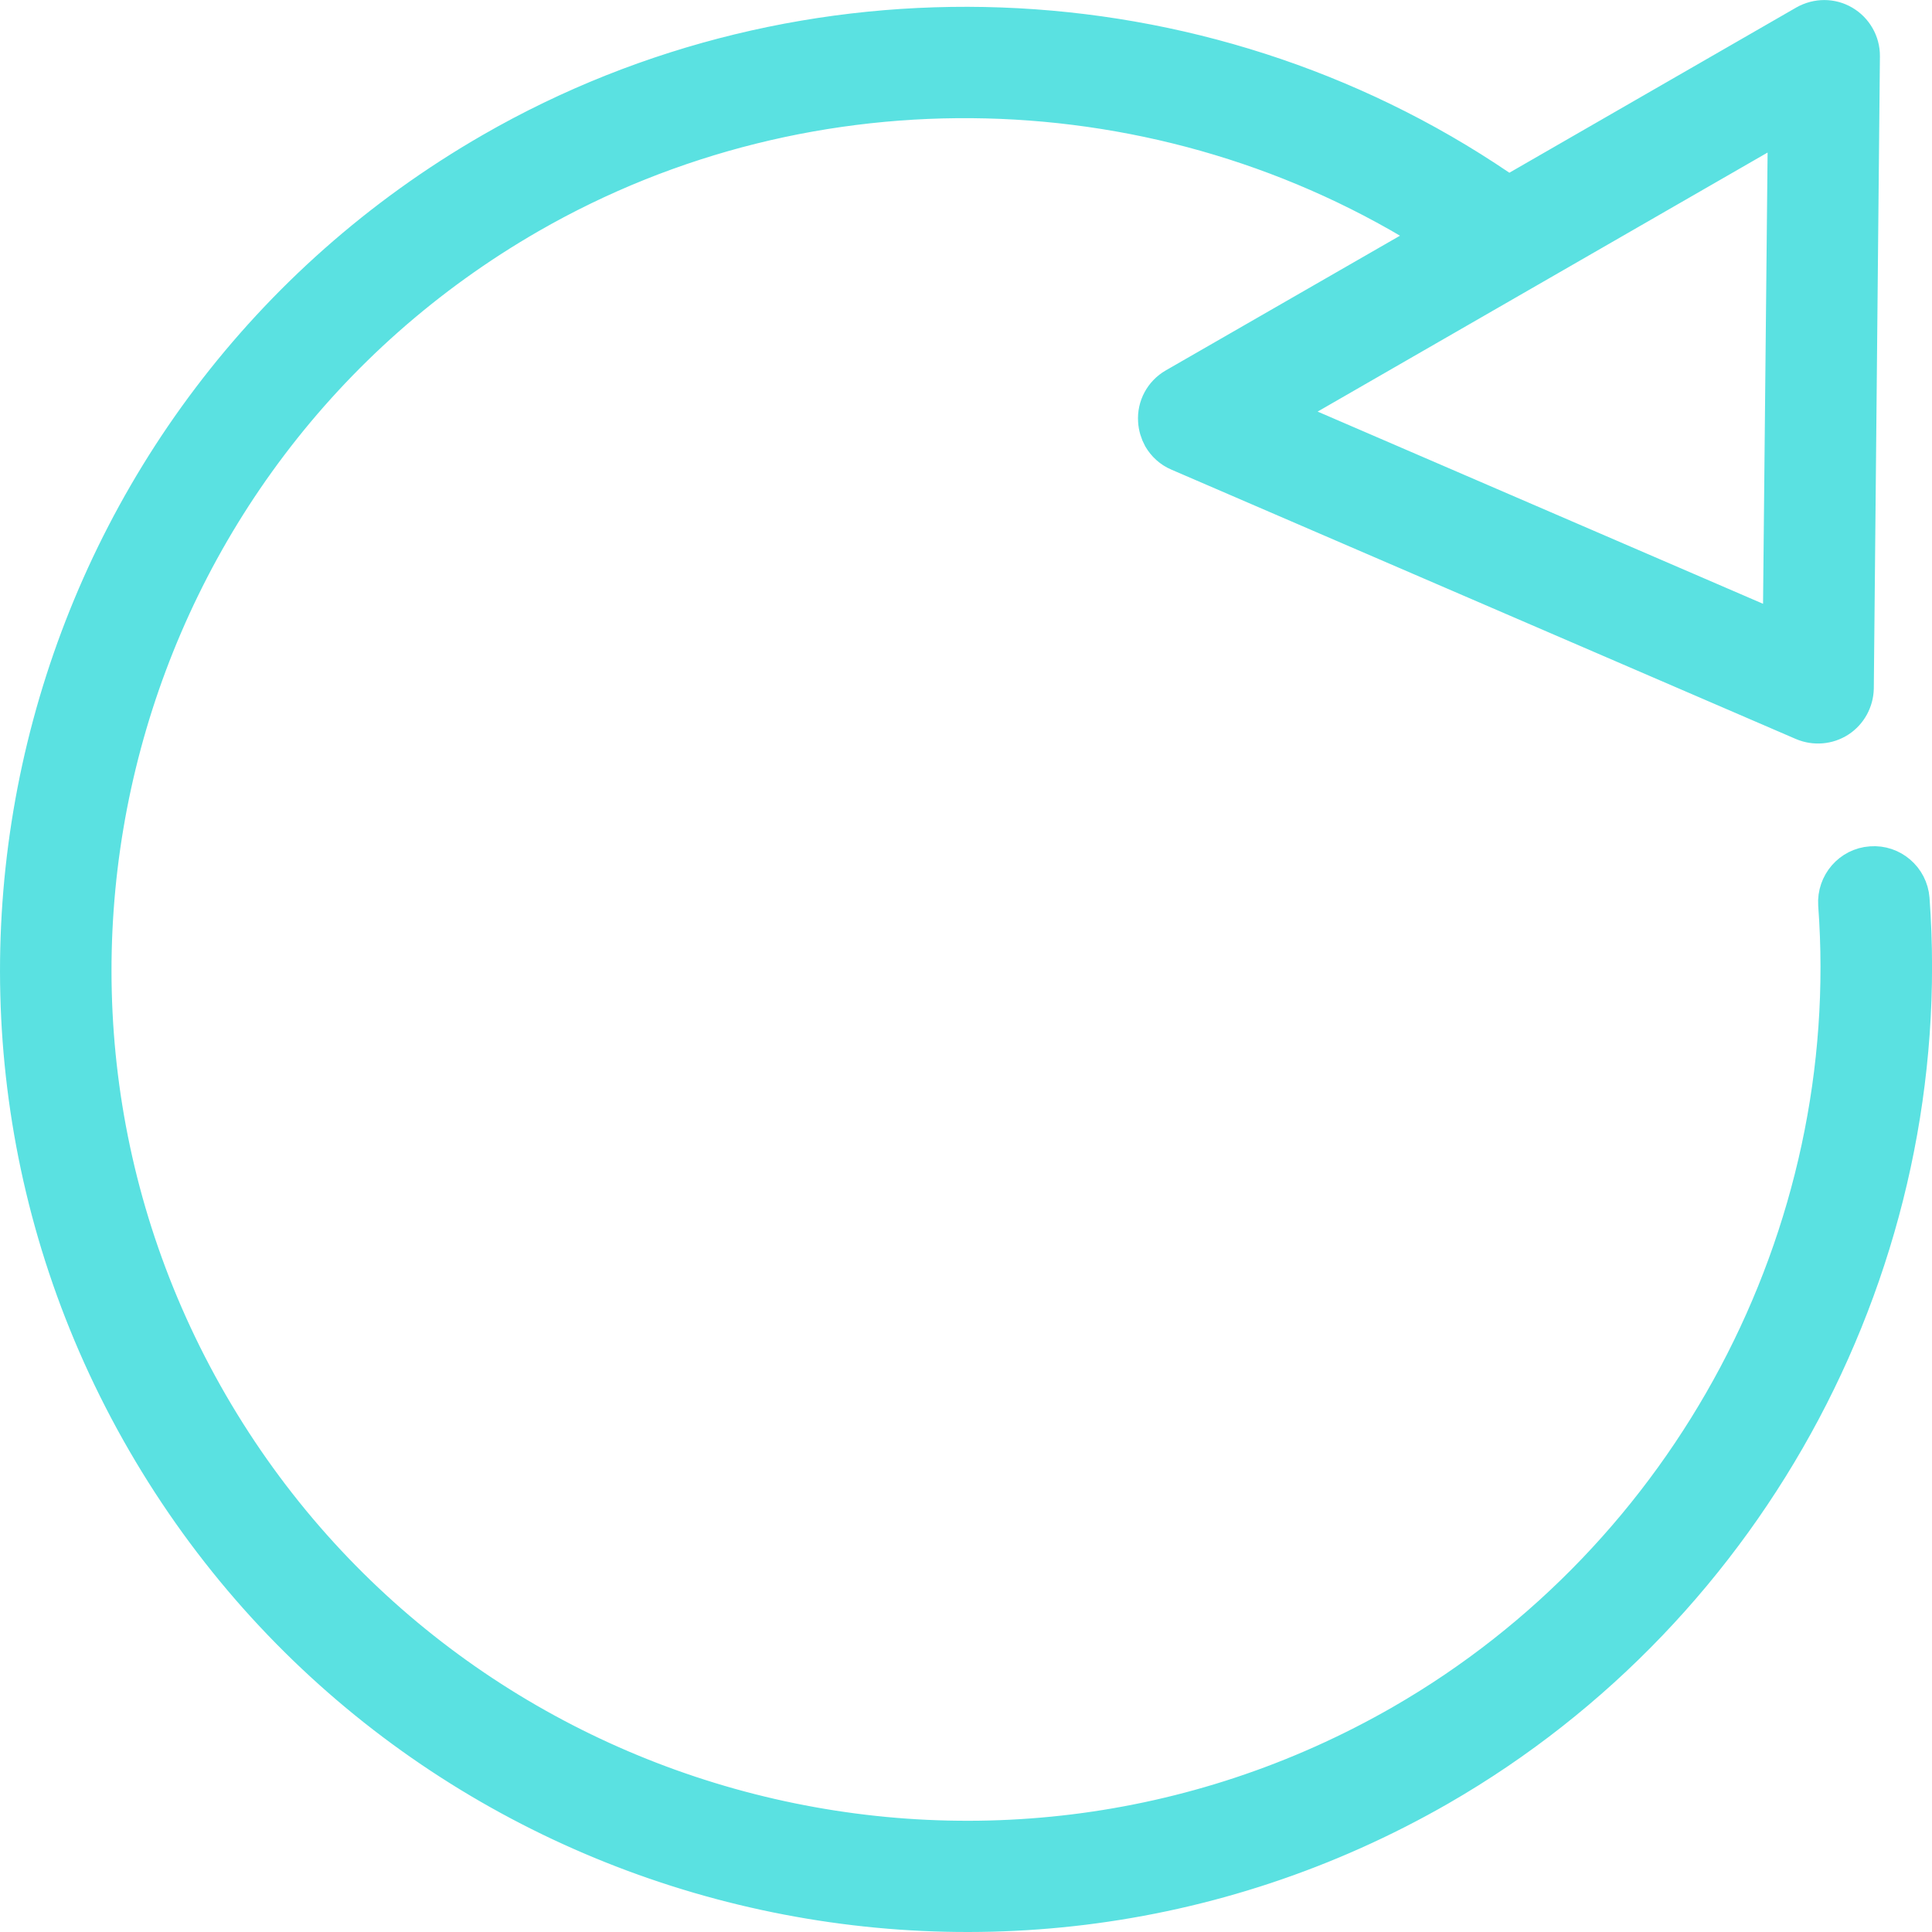
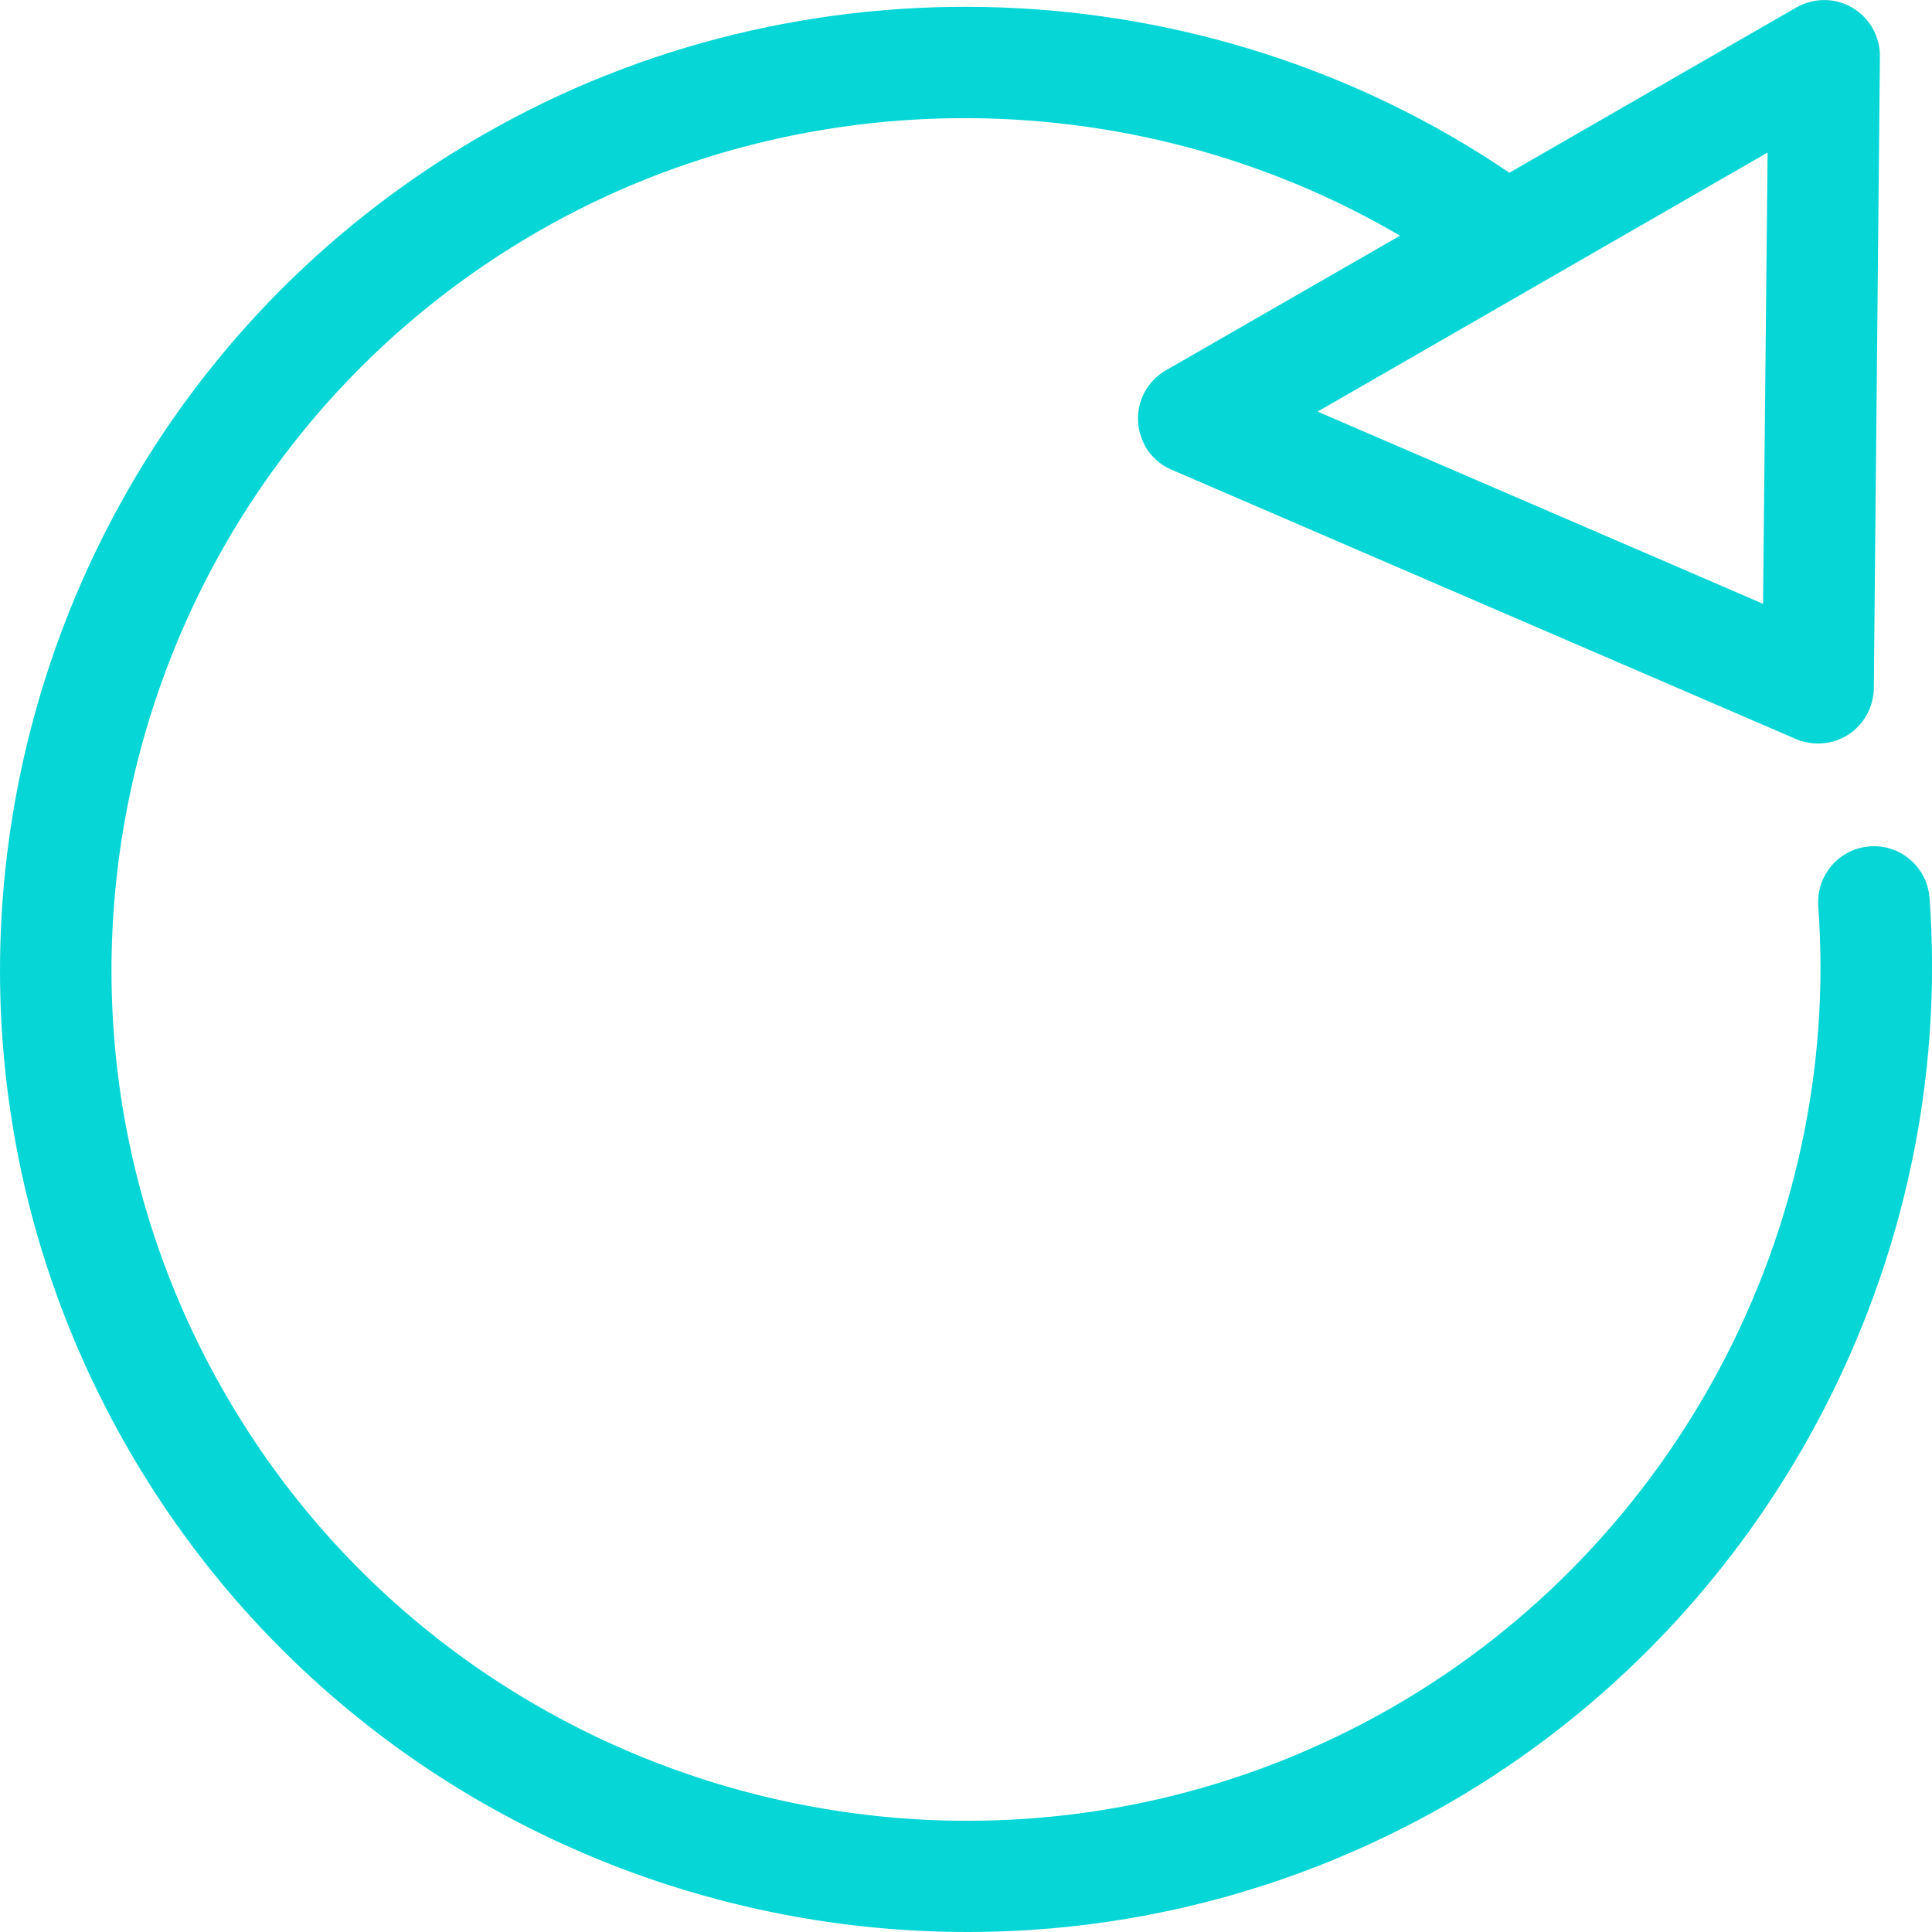
<svg xmlns="http://www.w3.org/2000/svg" version="1.1" id="Layer_1" x="0px" y="0px" width="50px" height="50px" viewBox="0 0 50 50" enable-background="new 0 0 50 50" xml:space="preserve">
  <g>
    <g>
-       <path fill="#5AE1E1" stroke="#5AE1E1" stroke-miterlimit="10" d="M49.437,23.269c-0.04-0.518-0.495-0.907-1.007-0.867    c-0.519,0.034-0.909,0.488-0.876,1.006c0.636,8.575-3.784,16.897-11.25,21.198c-10.801,6.216-24.657,2.513-30.894-8.256    c-6.233-10.767-2.52-24.583,8.278-30.8c7.292-4.196,16.453-3.952,23.524,0.563l-6.793,3.907c-0.307,0.177-0.49,0.512-0.466,0.868    c0.008,0.148,0.052,0.29,0.121,0.417c0.1,0.171,0.251,0.311,0.44,0.39l16.161,6.971c0.289,0.123,0.624,0.097,0.889-0.075    c0.263-0.171,0.422-0.463,0.43-0.777L48.152,1.45c0.003-0.336-0.178-0.651-0.469-0.821c-0.289-0.17-0.646-0.17-0.945-0.002    l-7.75,4.463c-0.063-0.075-0.123-0.152-0.211-0.209c-7.722-5.237-17.944-5.612-26.032-0.956    C1.046,10.661-2.976,25.628,3.777,37.292c6.754,11.666,21.769,15.673,33.468,8.942C45.334,41.572,50.119,32.561,49.437,23.269z     M46.254,3.078L46.12,16.383l-13.133-5.667L46.254,3.078z" />
+       <path fill="#06d6d6" stroke="#06d6d6" stroke-miterlimit="10" d="M49.437,23.269c-0.04-0.518-0.495-0.907-1.007-0.867    c-0.519,0.034-0.909,0.488-0.876,1.006c0.636,8.575-3.784,16.897-11.25,21.198c-10.801,6.216-24.657,2.513-30.894-8.256    c-6.233-10.767-2.52-24.583,8.278-30.8c7.292-4.196,16.453-3.952,23.524,0.563l-6.793,3.907c-0.307,0.177-0.49,0.512-0.466,0.868    c0.008,0.148,0.052,0.29,0.121,0.417c0.1,0.171,0.251,0.311,0.44,0.39l16.161,6.971c0.289,0.123,0.624,0.097,0.889-0.075    c0.263-0.171,0.422-0.463,0.43-0.777L48.152,1.45c0.003-0.336-0.178-0.651-0.469-0.821c-0.289-0.17-0.646-0.17-0.945-0.002    l-7.75,4.463c-0.063-0.075-0.123-0.152-0.211-0.209c-7.722-5.237-17.944-5.612-26.032-0.956    C1.046,10.661-2.976,25.628,3.777,37.292c6.754,11.666,21.769,15.673,33.468,8.942C45.334,41.572,50.119,32.561,49.437,23.269z     M46.254,3.078L46.12,16.383l-13.133-5.667L46.254,3.078z" />
    </g>
  </g>
</svg>
